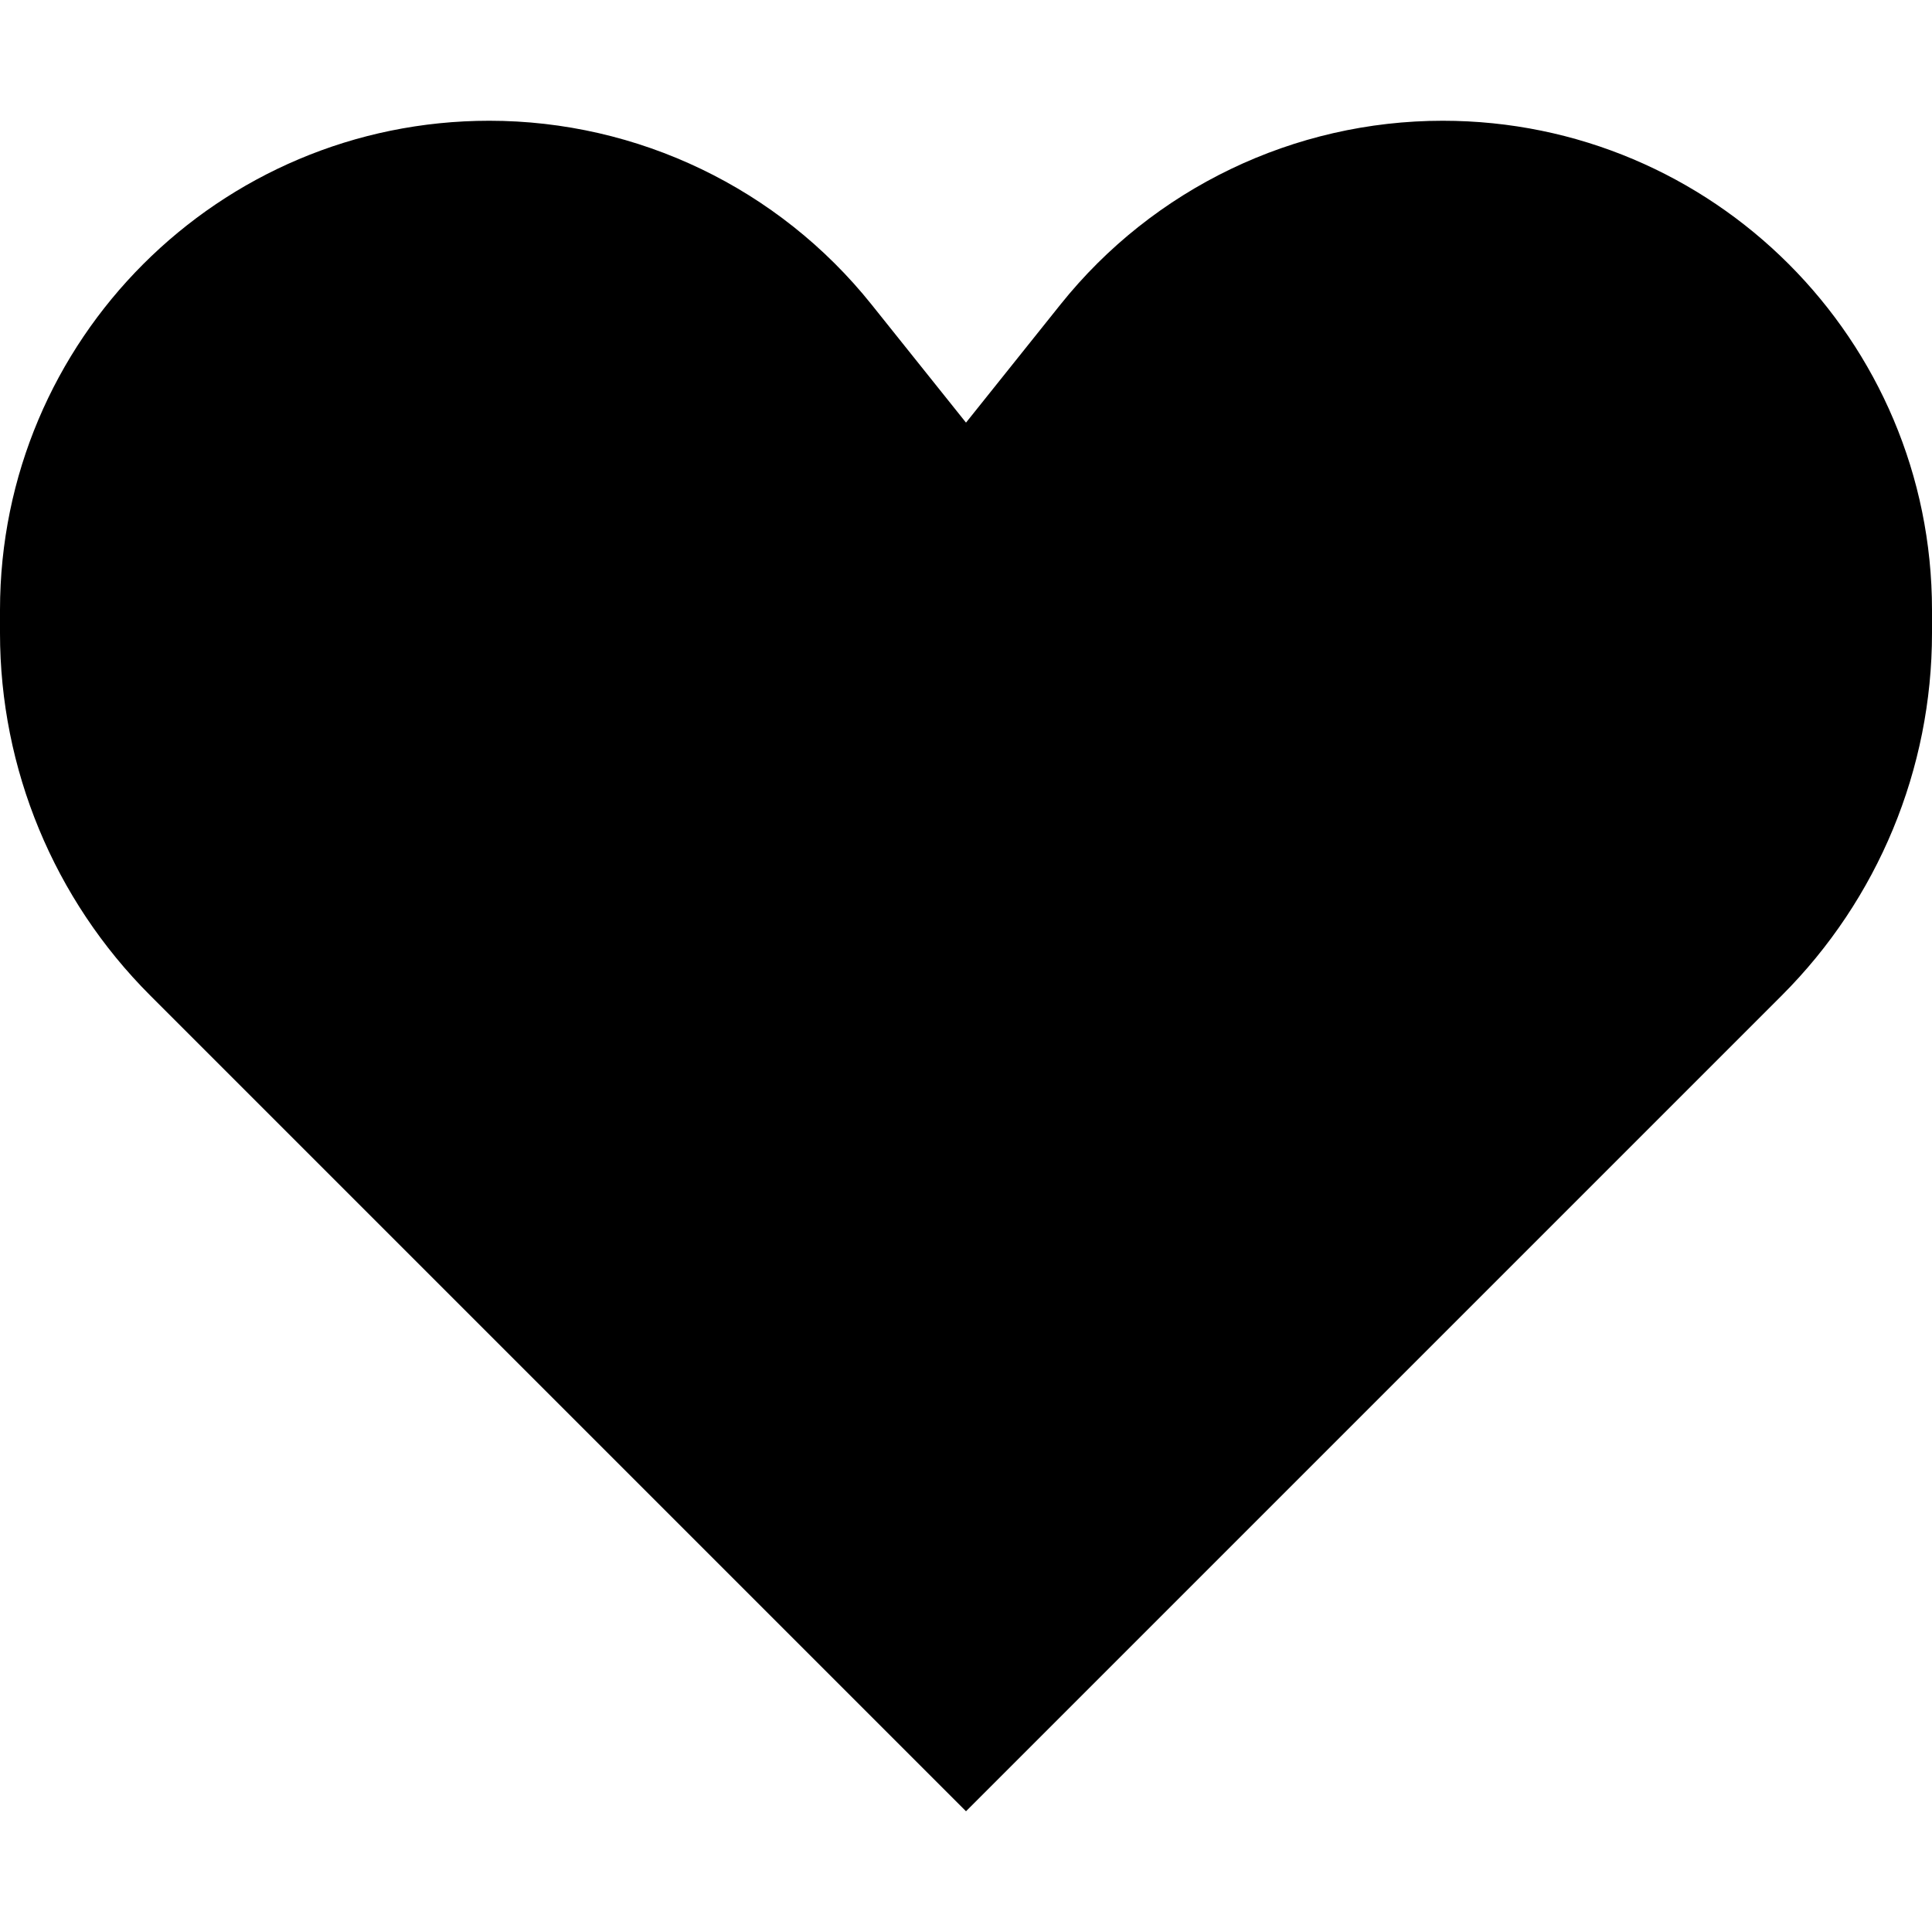
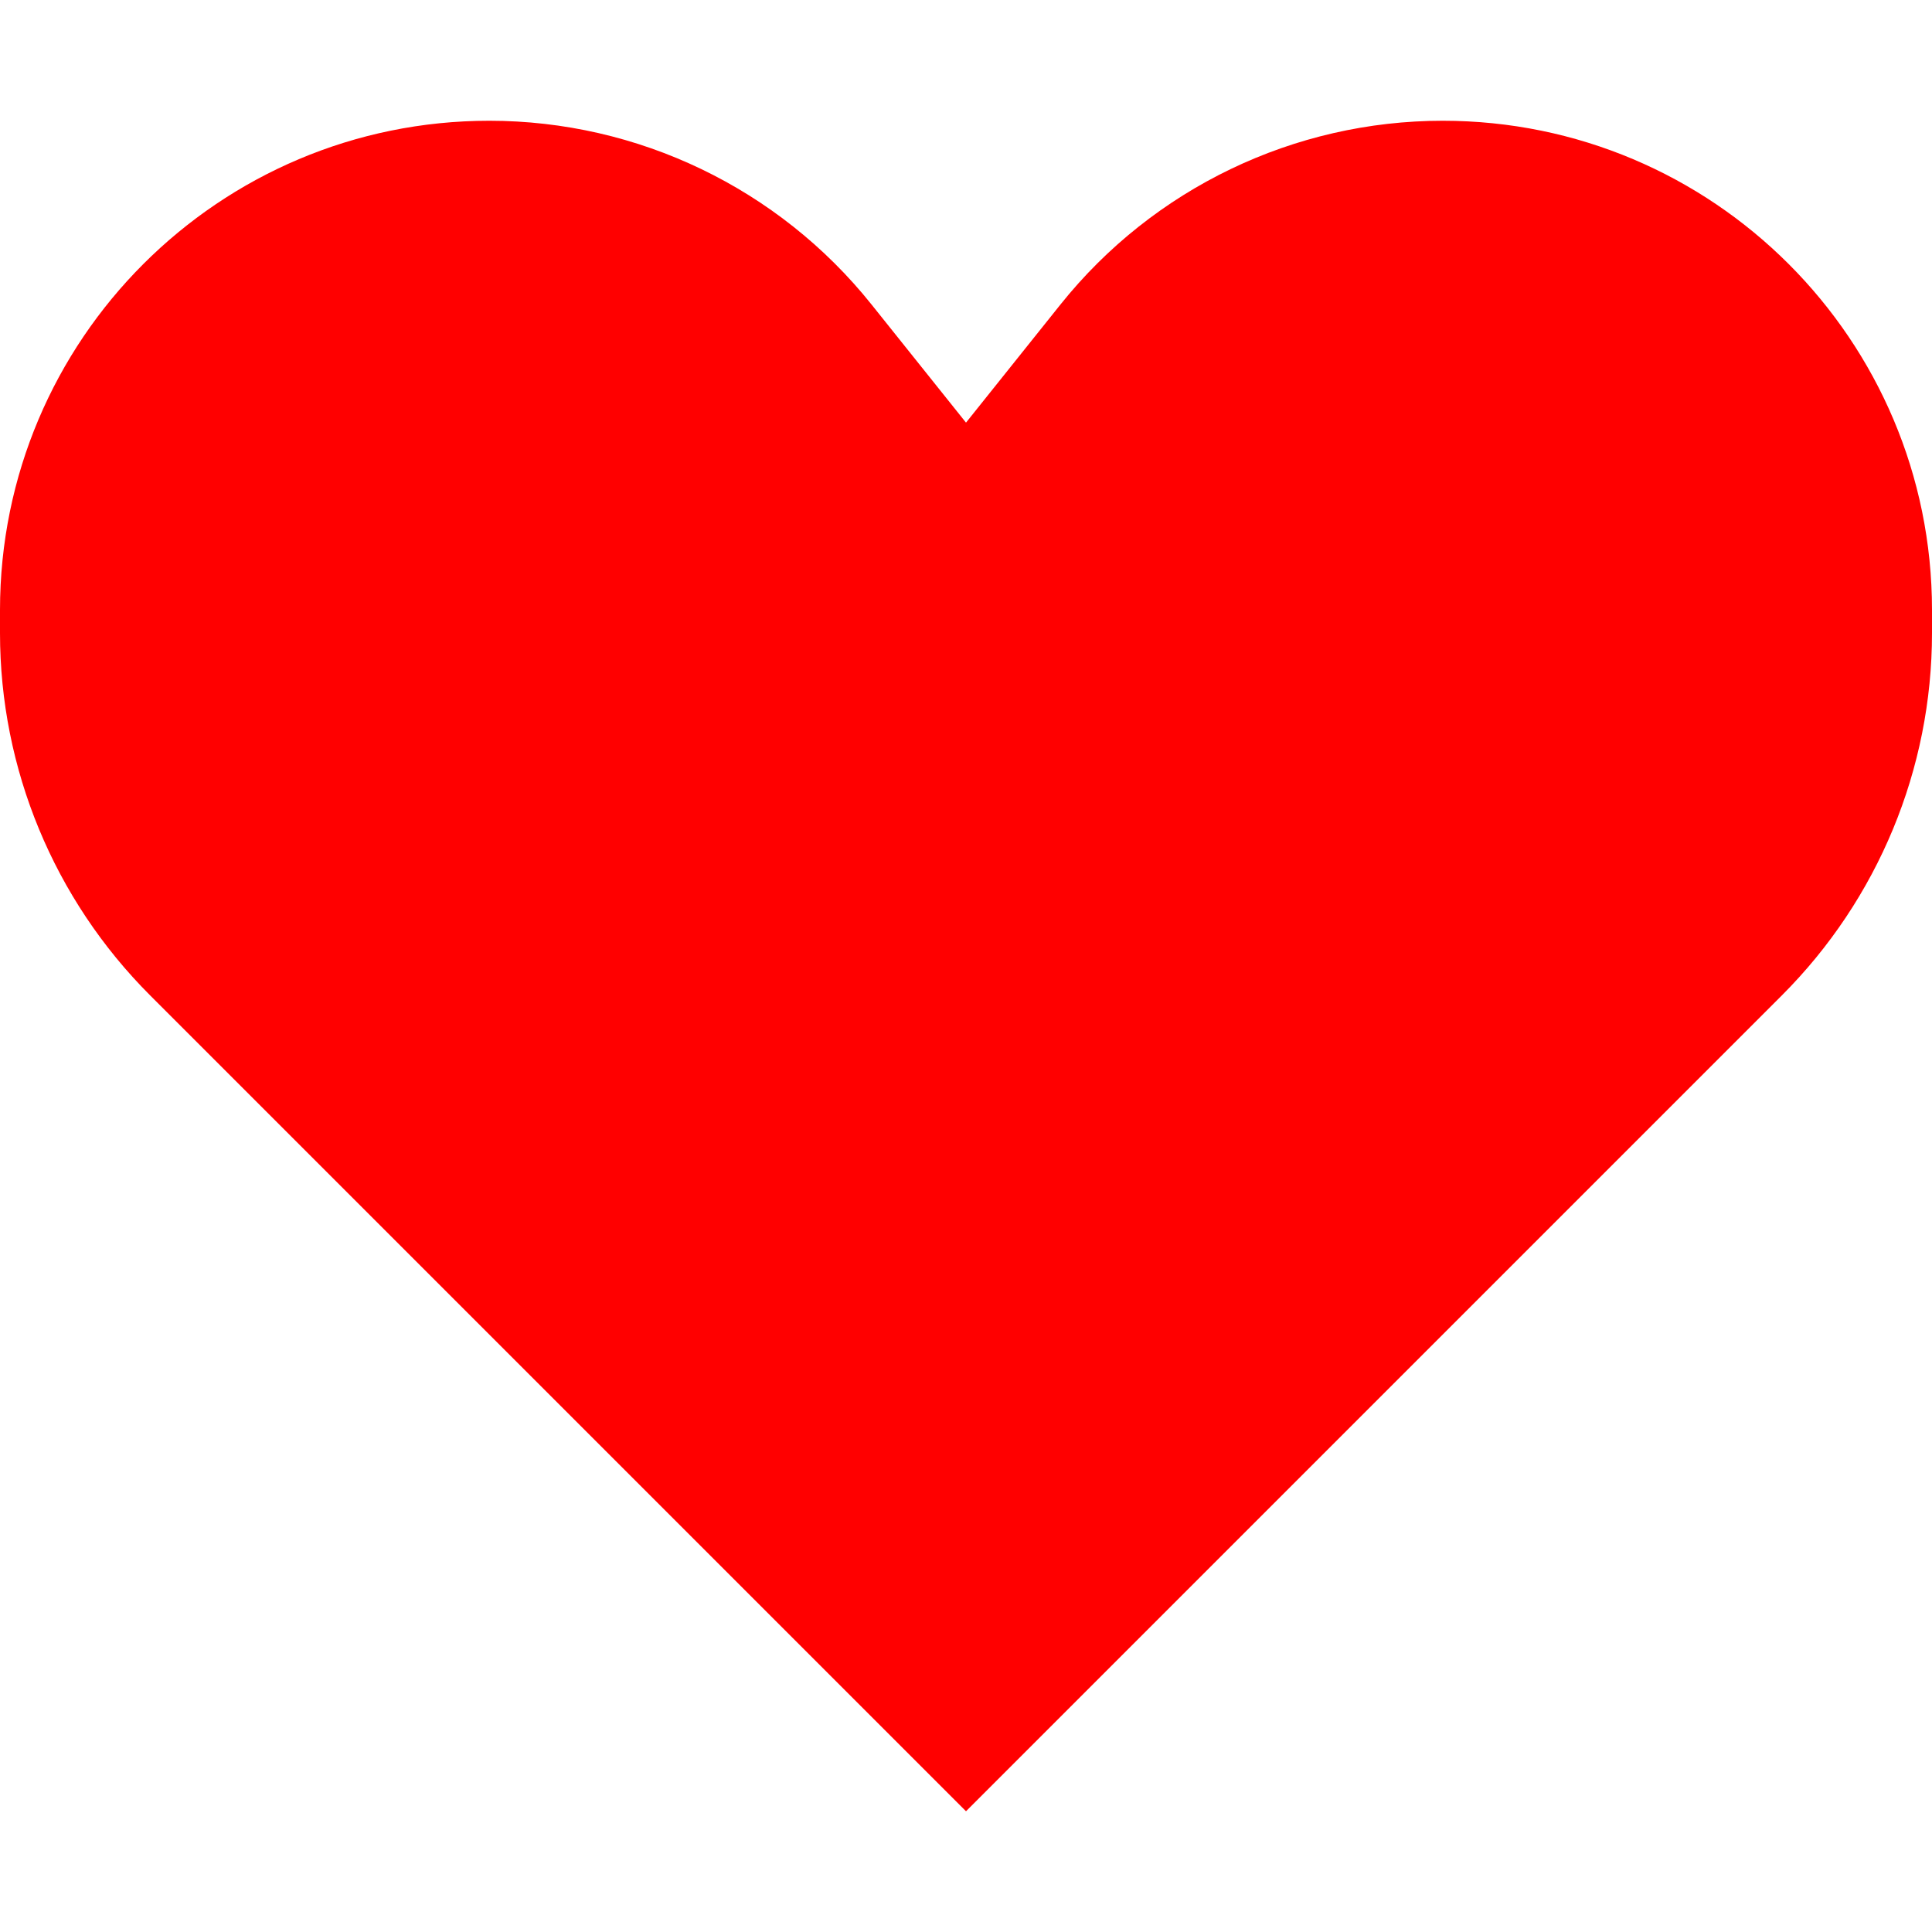
<svg xmlns="http://www.w3.org/2000/svg" width="800px" height="800px" viewBox="0 0 16 16" fill="none">
-   <path d="M1.243 8.243L8 15L14.757 8.243C15.553 7.447 16 6.368 16 5.243V5.052C16 2.814 14.186 1 11.948 1C10.717 1 9.552 1.56 8.783 2.521L8 3.5L7.217 2.521C6.448 1.56 5.283 1 4.052 1C1.814 1 0 2.814 0 5.052V5.243C0 6.368 0.447 7.447 1.243 8.243Z" fill="#000000" />
+   <path d="M1.243 8.243L8 15L14.757 8.243C15.553 7.447 16 6.368 16 5.243V5.052C16 2.814 14.186 1 11.948 1C10.717 1 9.552 1.56 8.783 2.521L8 3.5L7.217 2.521C6.448 1.56 5.283 1 4.052 1C1.814 1 0 2.814 0 5.052V5.243C0 6.368 0.447 7.447 1.243 8.243Z" fill="#FF0000" />
</svg>
